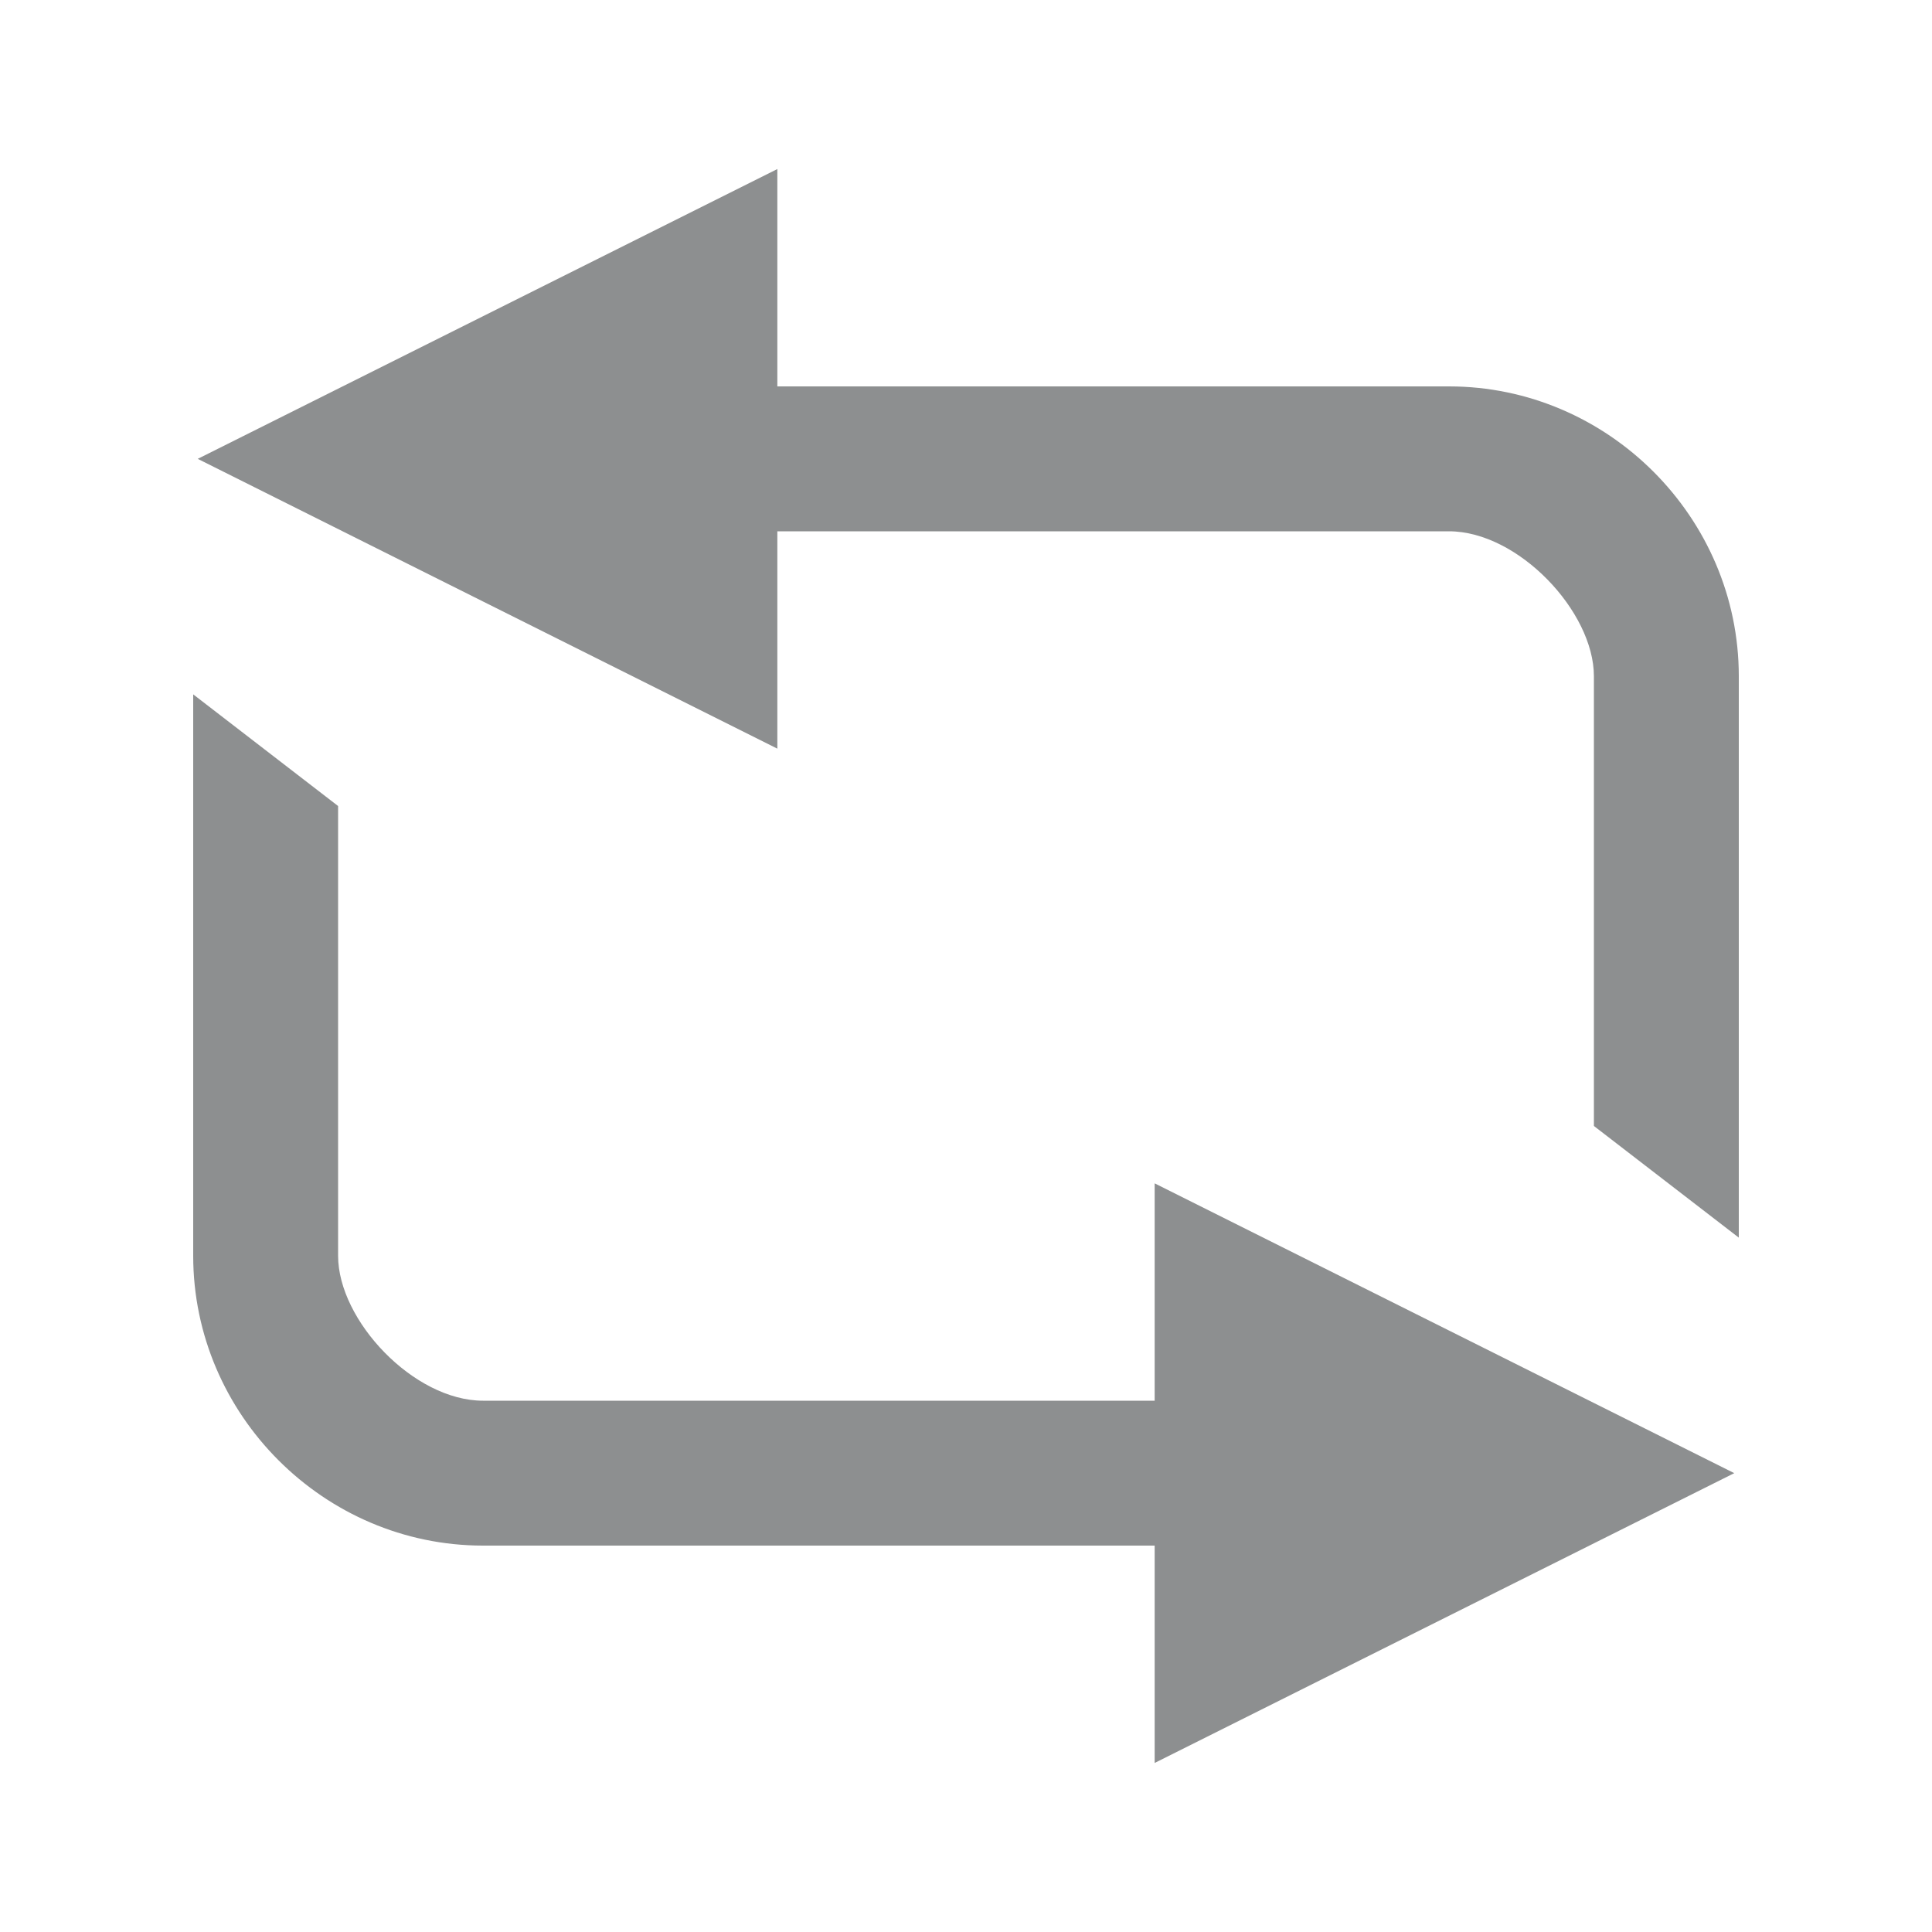
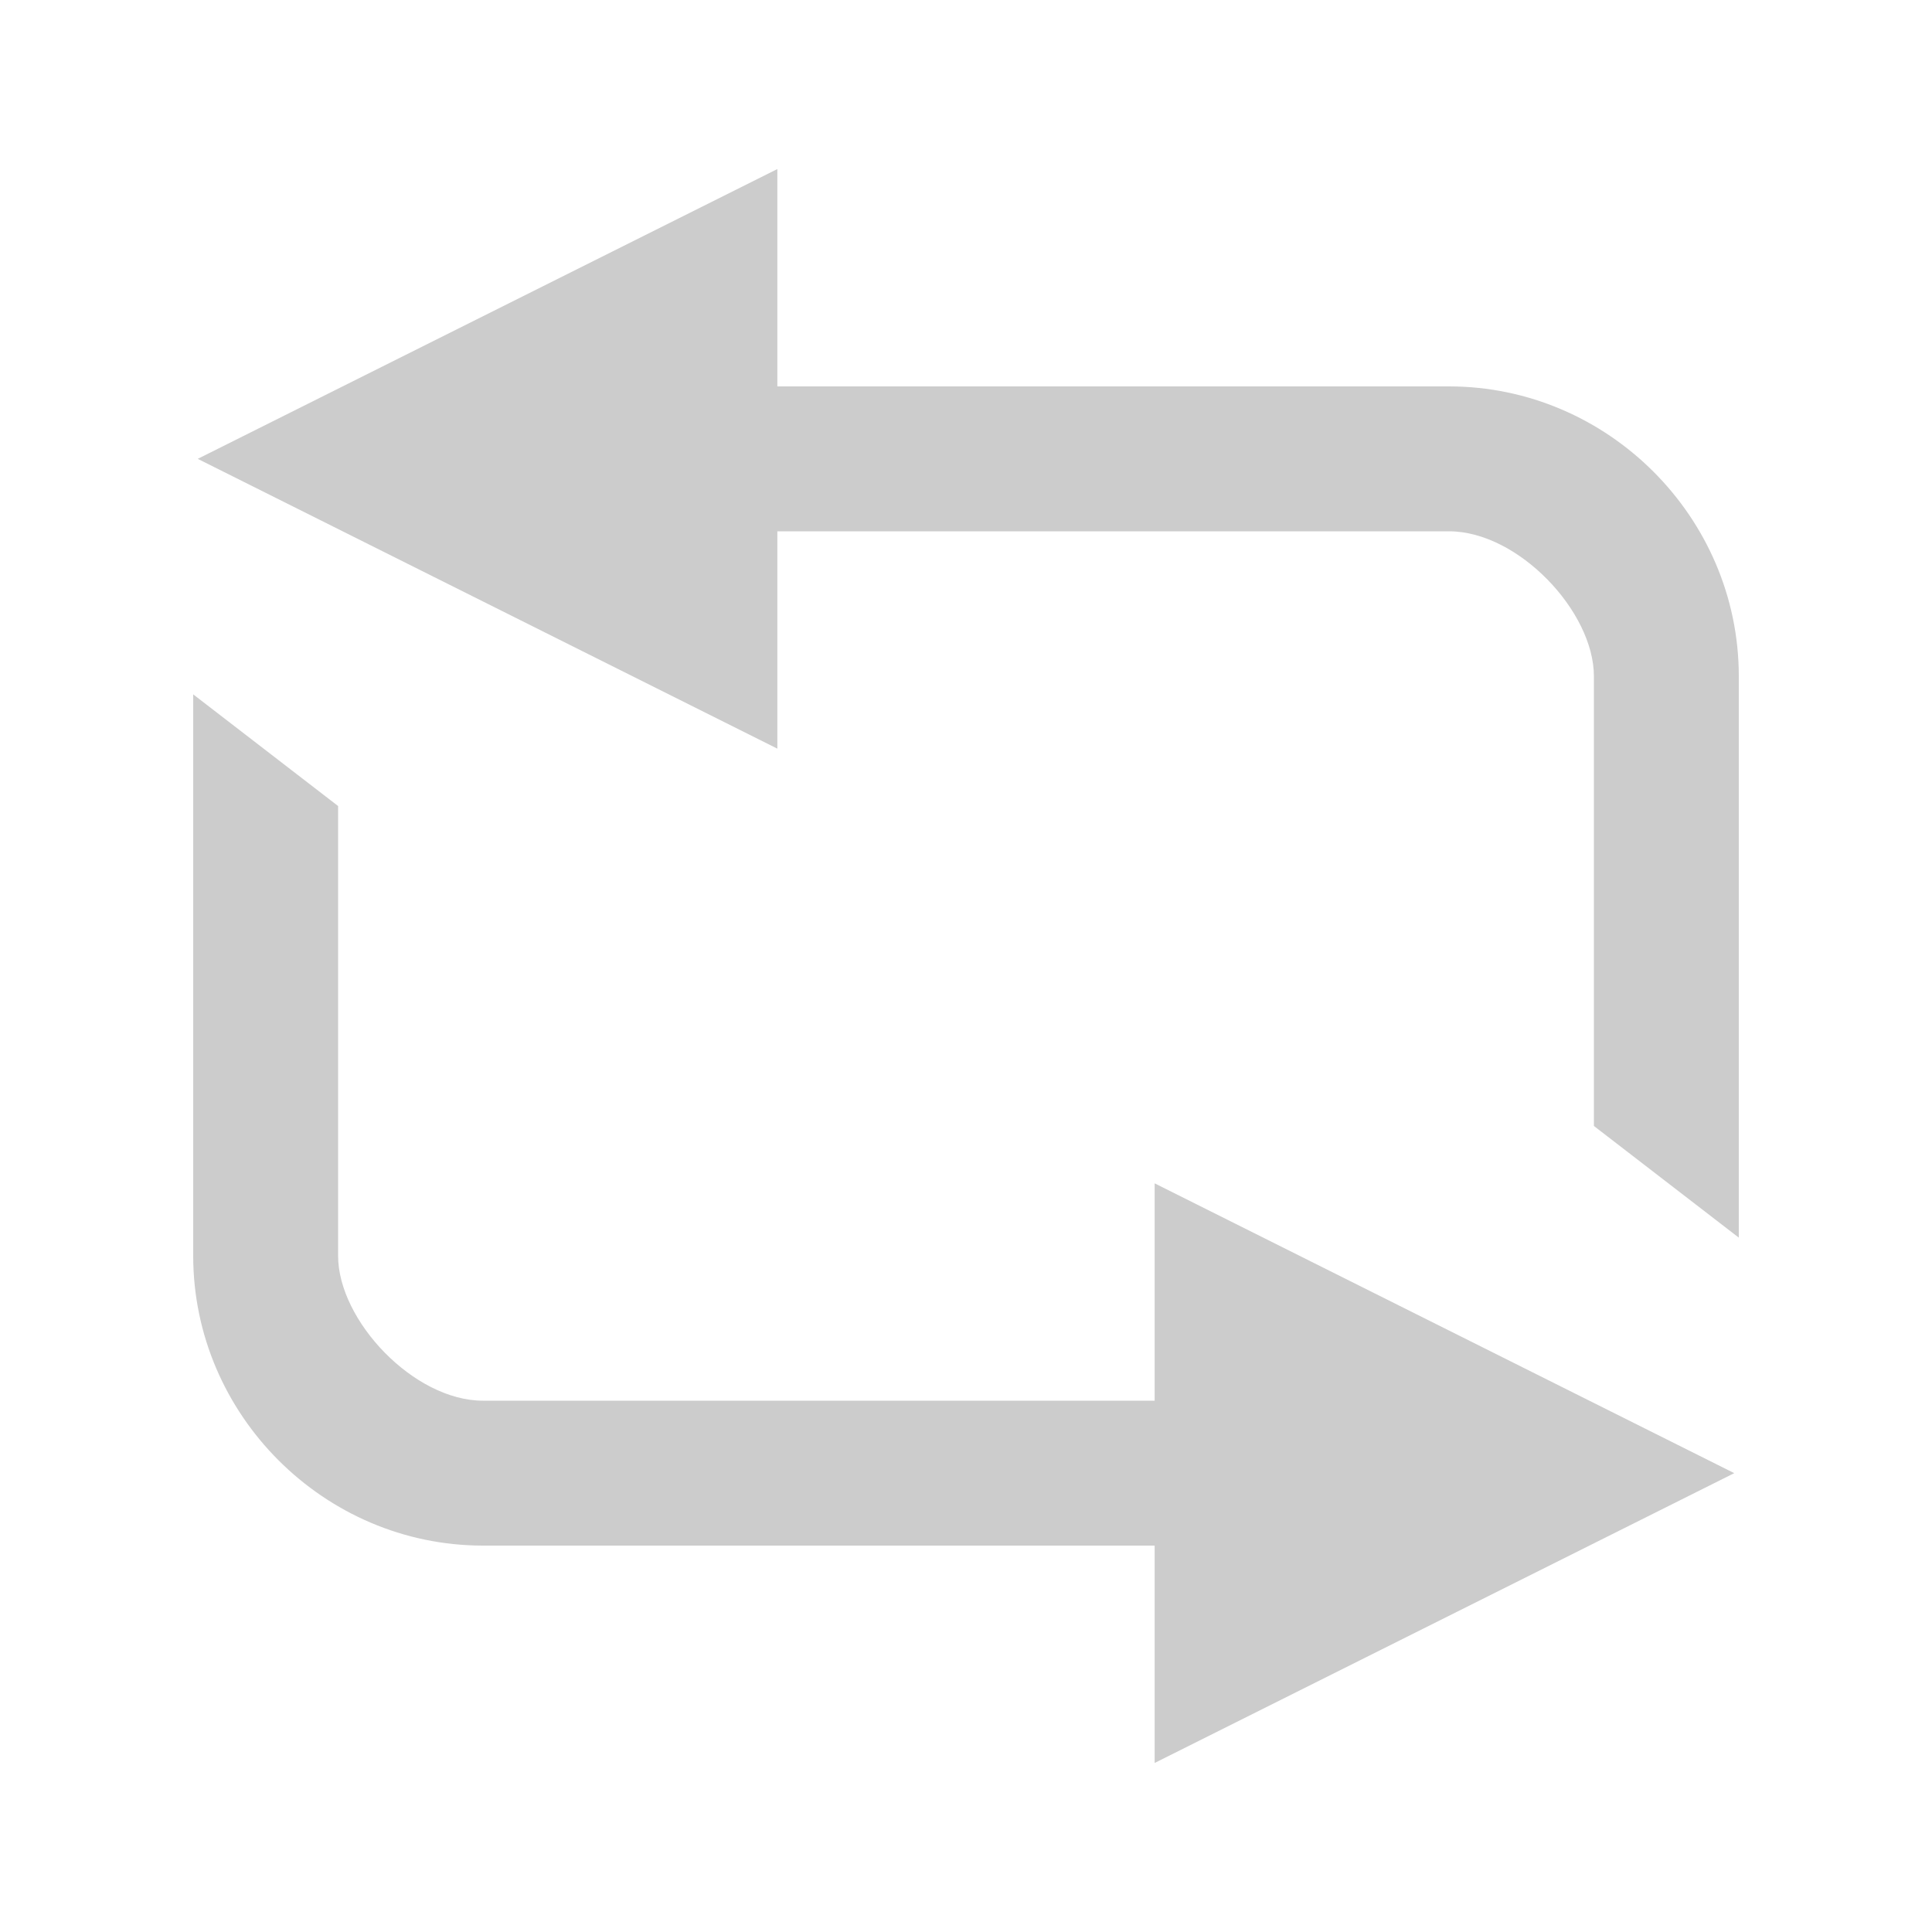
<svg xmlns="http://www.w3.org/2000/svg" width="20" height="20" version="1.1">
-   <path d="m8.047 1.75-6 3 6 3v-2.25h6.953c.717 0 1.5.831 1.5 1.5v4.656l1.5 1.156v-5.812c0-1.645-1.355-3-3-3h-6.953v-2.25z" color="#000000" fill="#8d8f90" />
-   <path d="m11.953 18.25 6-3-6-3v2.25h-6.953c-.717 0-1.5-.831-1.5-1.5v-4.656l-1.5-1.156v5.812c0 1.645 1.355 3 3 3h6.953z" color="#000000" fill="#8d8f90" />
+   <path d="m8.047 1.75-6 3 6 3v-2.25h6.953c.717 0 1.5.831 1.5 1.5v4.656l1.5 1.156v-5.812c0-1.645-1.355-3-3-3h-6.953v-2.25z" color="#000000" fill="#cccccc" />
+   <path d="m11.953 18.25 6-3-6-3v2.25h-6.953c-.717 0-1.5-.831-1.5-1.5v-4.656l-1.5-1.156v5.812c0 1.645 1.355 3 3 3h6.953z" color="#000000" fill="#cccccc" />
</svg>
